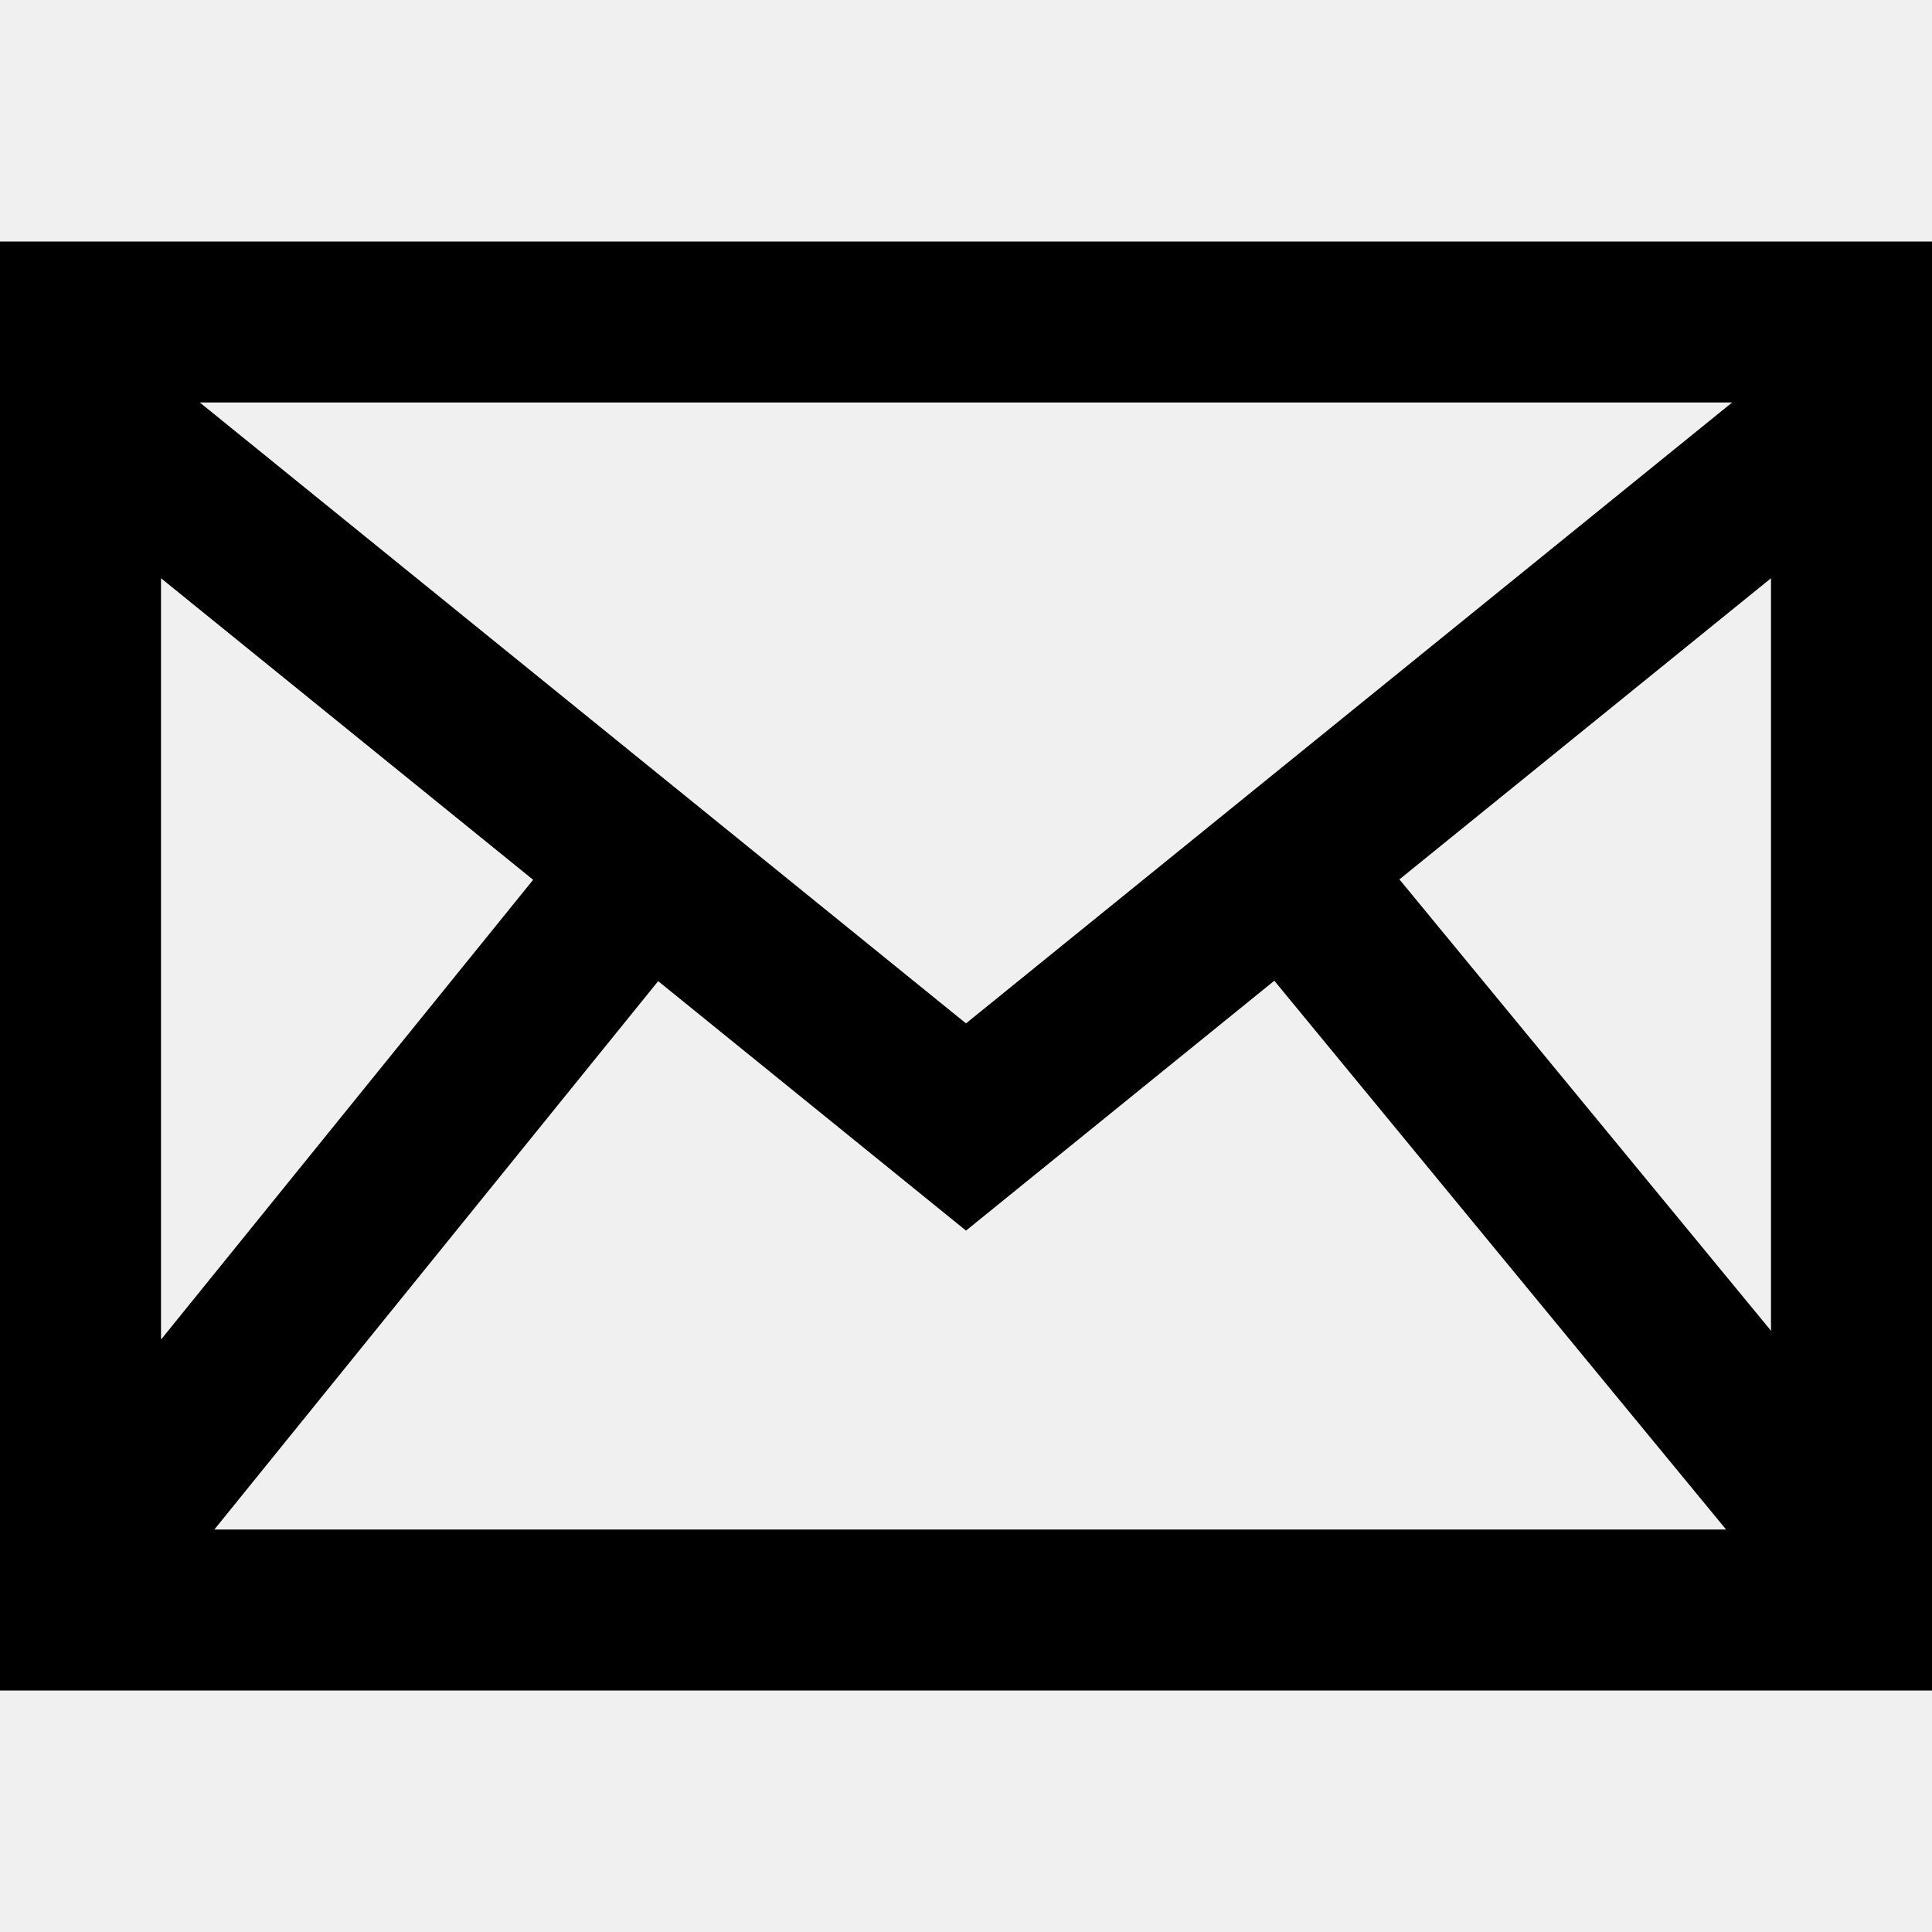
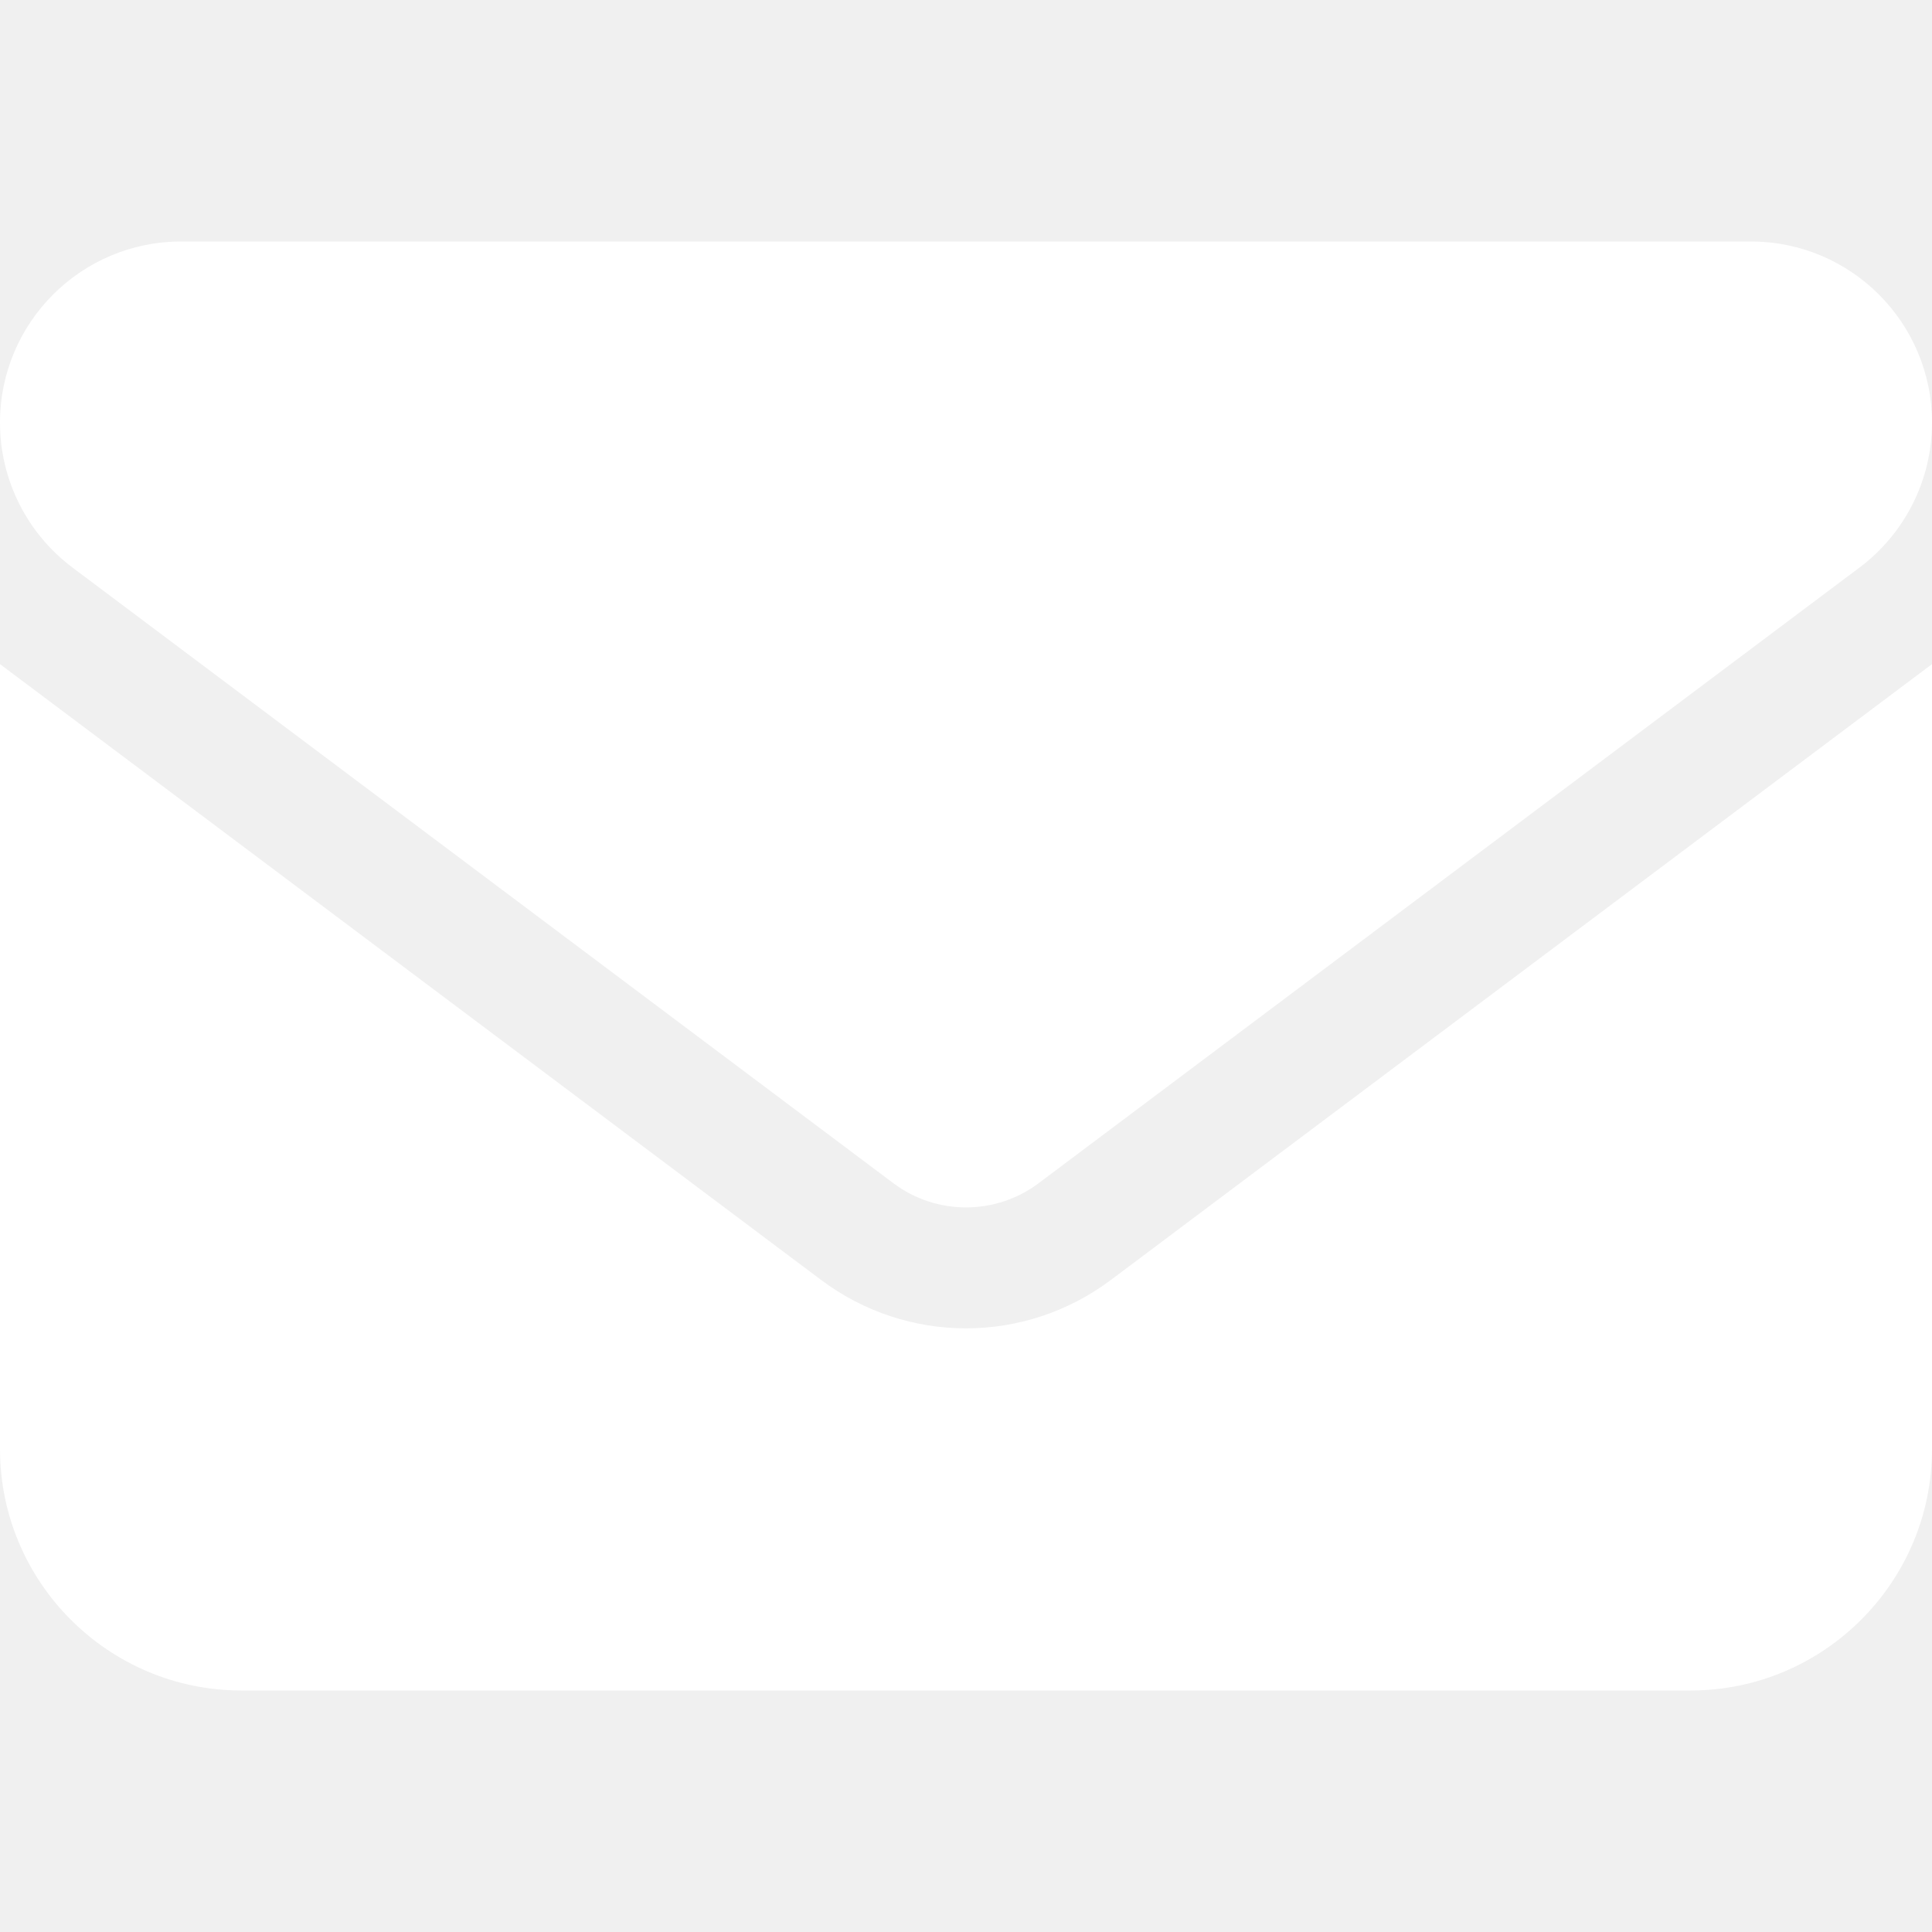
- <svg xmlns="http://www.w3.org/2000/svg" width="24" height="24" viewBox="0 0 24 24">
-   <path d="M0 3v18h24v-18h-24zm6.623 7.929l-4.623 5.712v-9.458l4.623 3.746zm-4.141-5.929h19.035l-9.517 7.713-9.518-7.713zm5.694 7.188l3.824 3.099 3.83-3.104 5.612 6.817h-18.779l5.513-6.812zm9.208-1.264l4.616-3.741v9.348l-4.616-5.607z" />
+ <svg xmlns="http://www.w3.org/2000/svg" height="24" width="24" viewBox="0 0 512 512">
+   <path fill="#ffffff" d="M48 64C21.5 64 0 85.5 0 112c0 15.1 7.1 29.3 19.2 38.4L236.8 313.6c11.4 8.5 27 8.5 38.4 0L492.8 150.4c12.1-9.1 19.2-23.3 19.2-38.4c0-26.5-21.5-48-48-48H48zM0 176V384c0 35.3 28.7 64 64 64H448c35.3 0 64-28.7 64-64V176L294.4 339.2c-22.8 17.1-54 17.1-76.8 0L0 176z" />
</svg>
